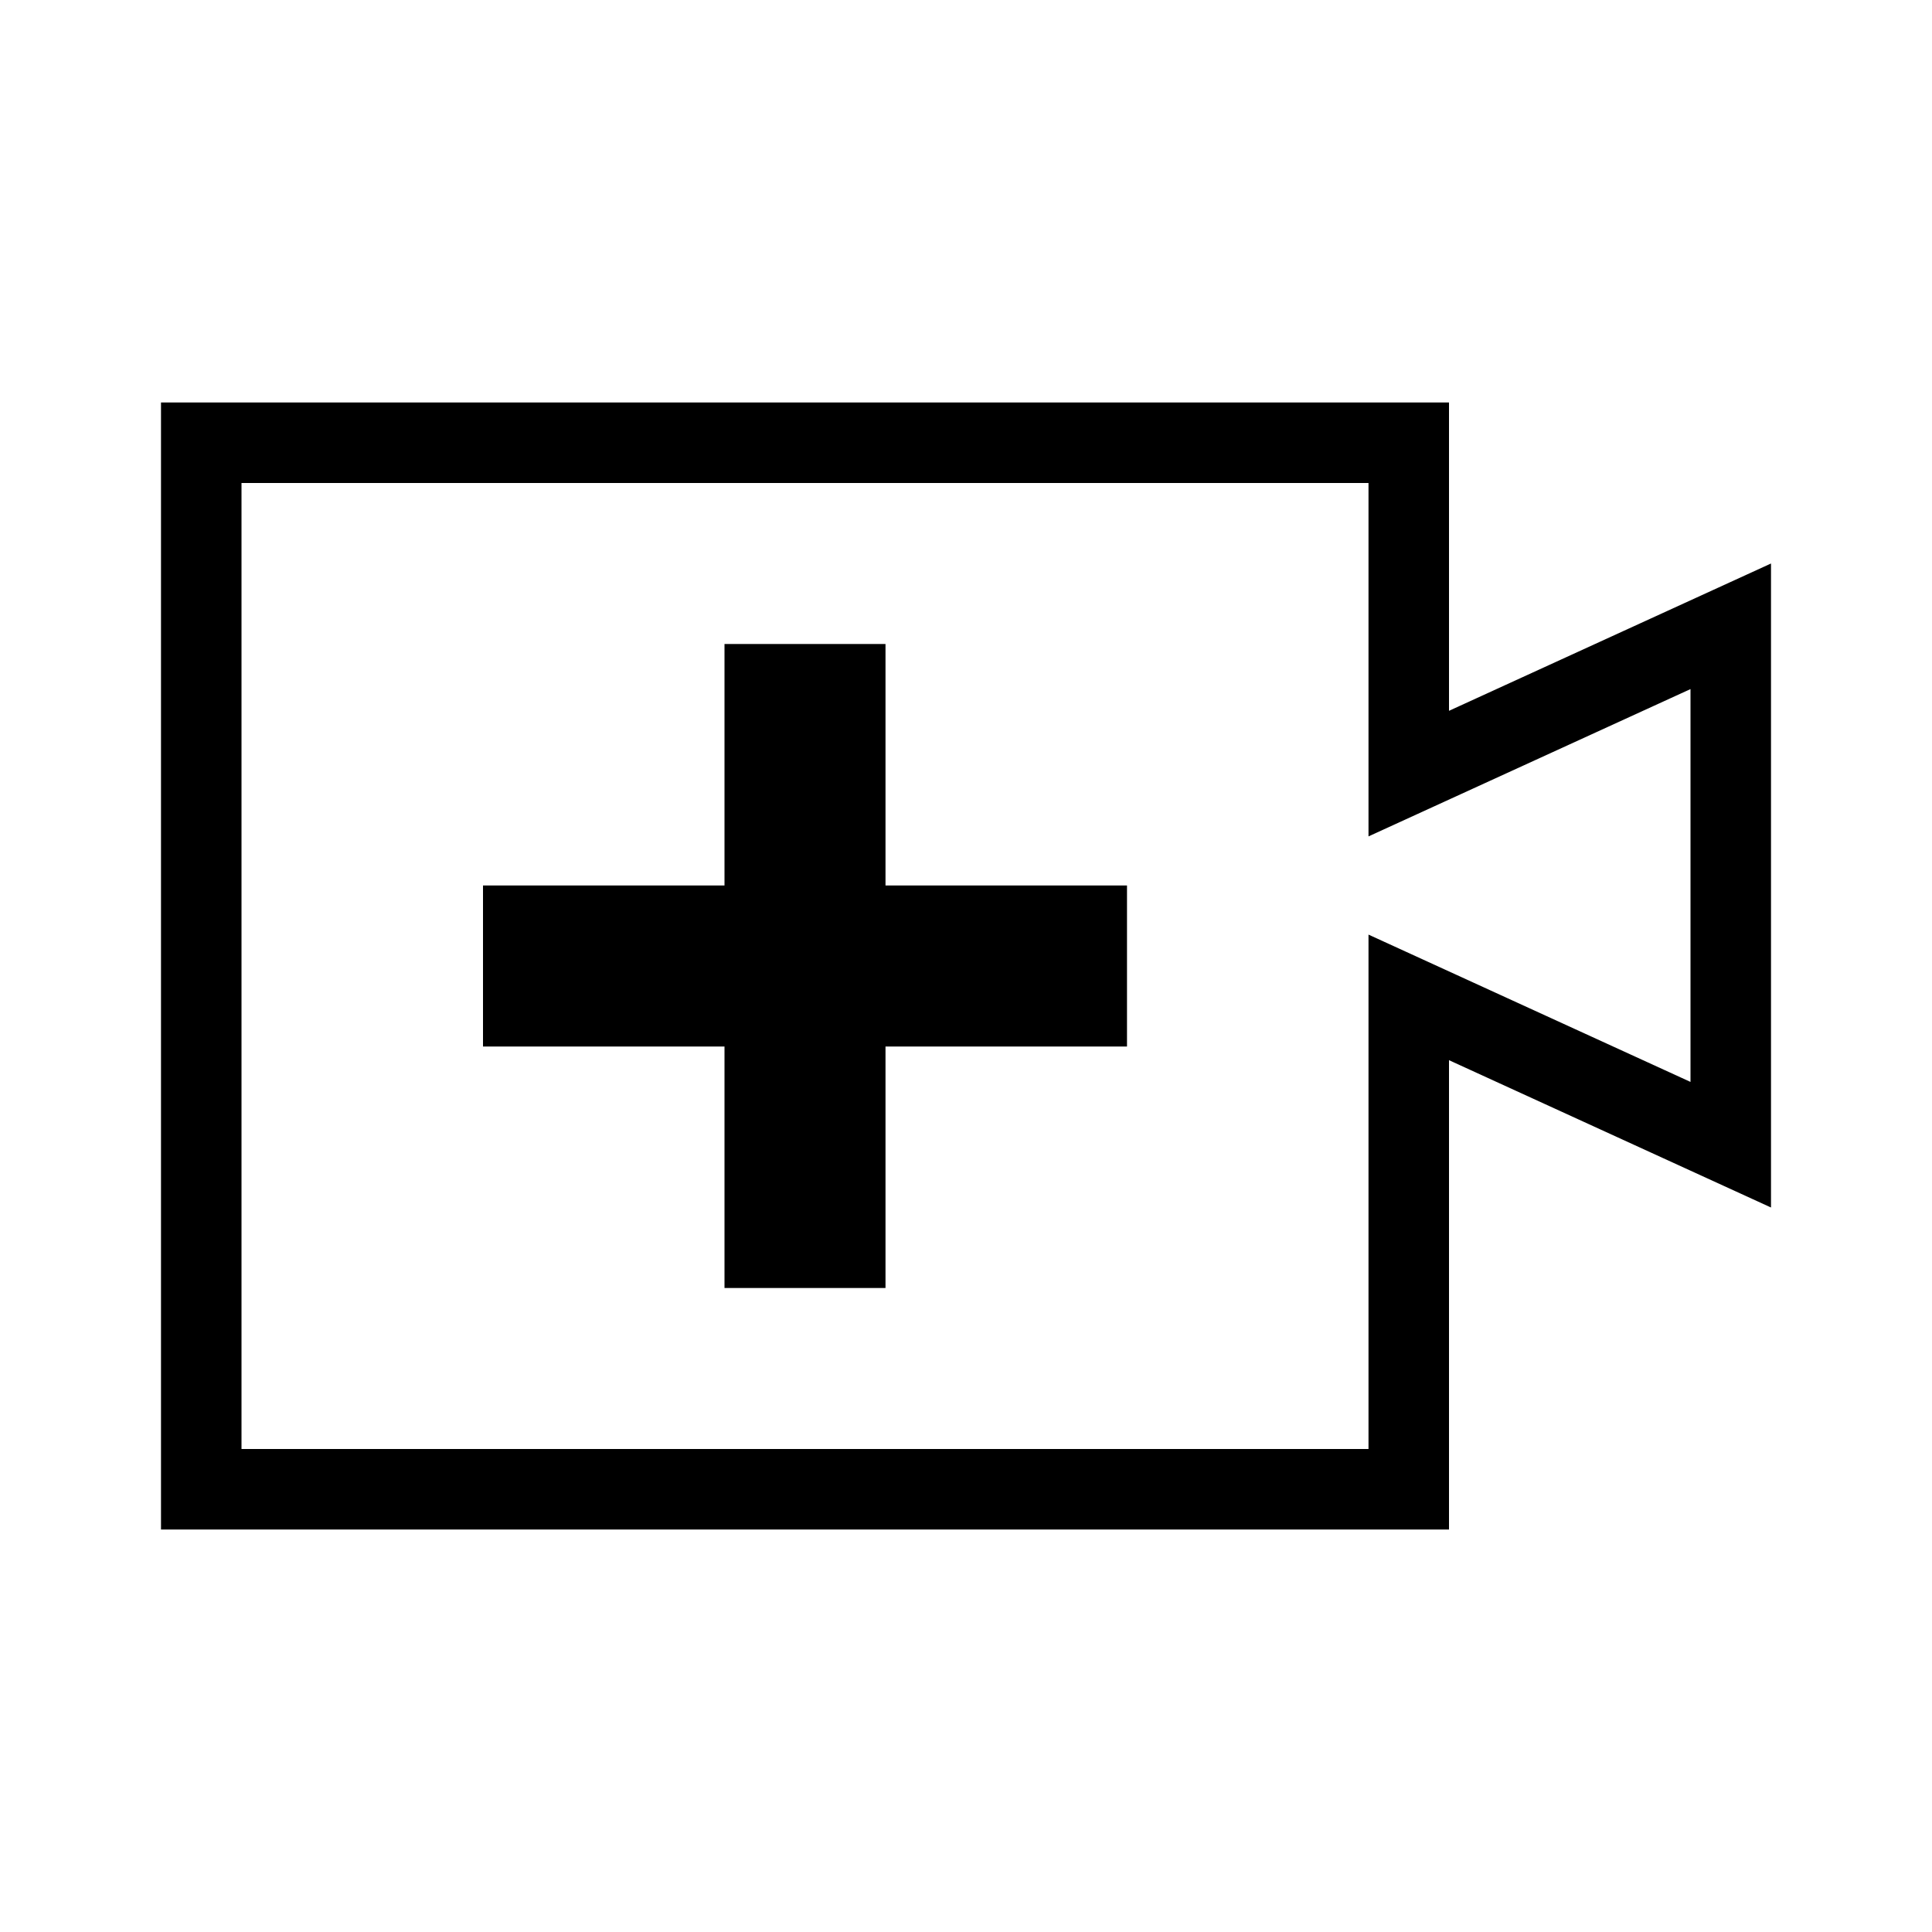
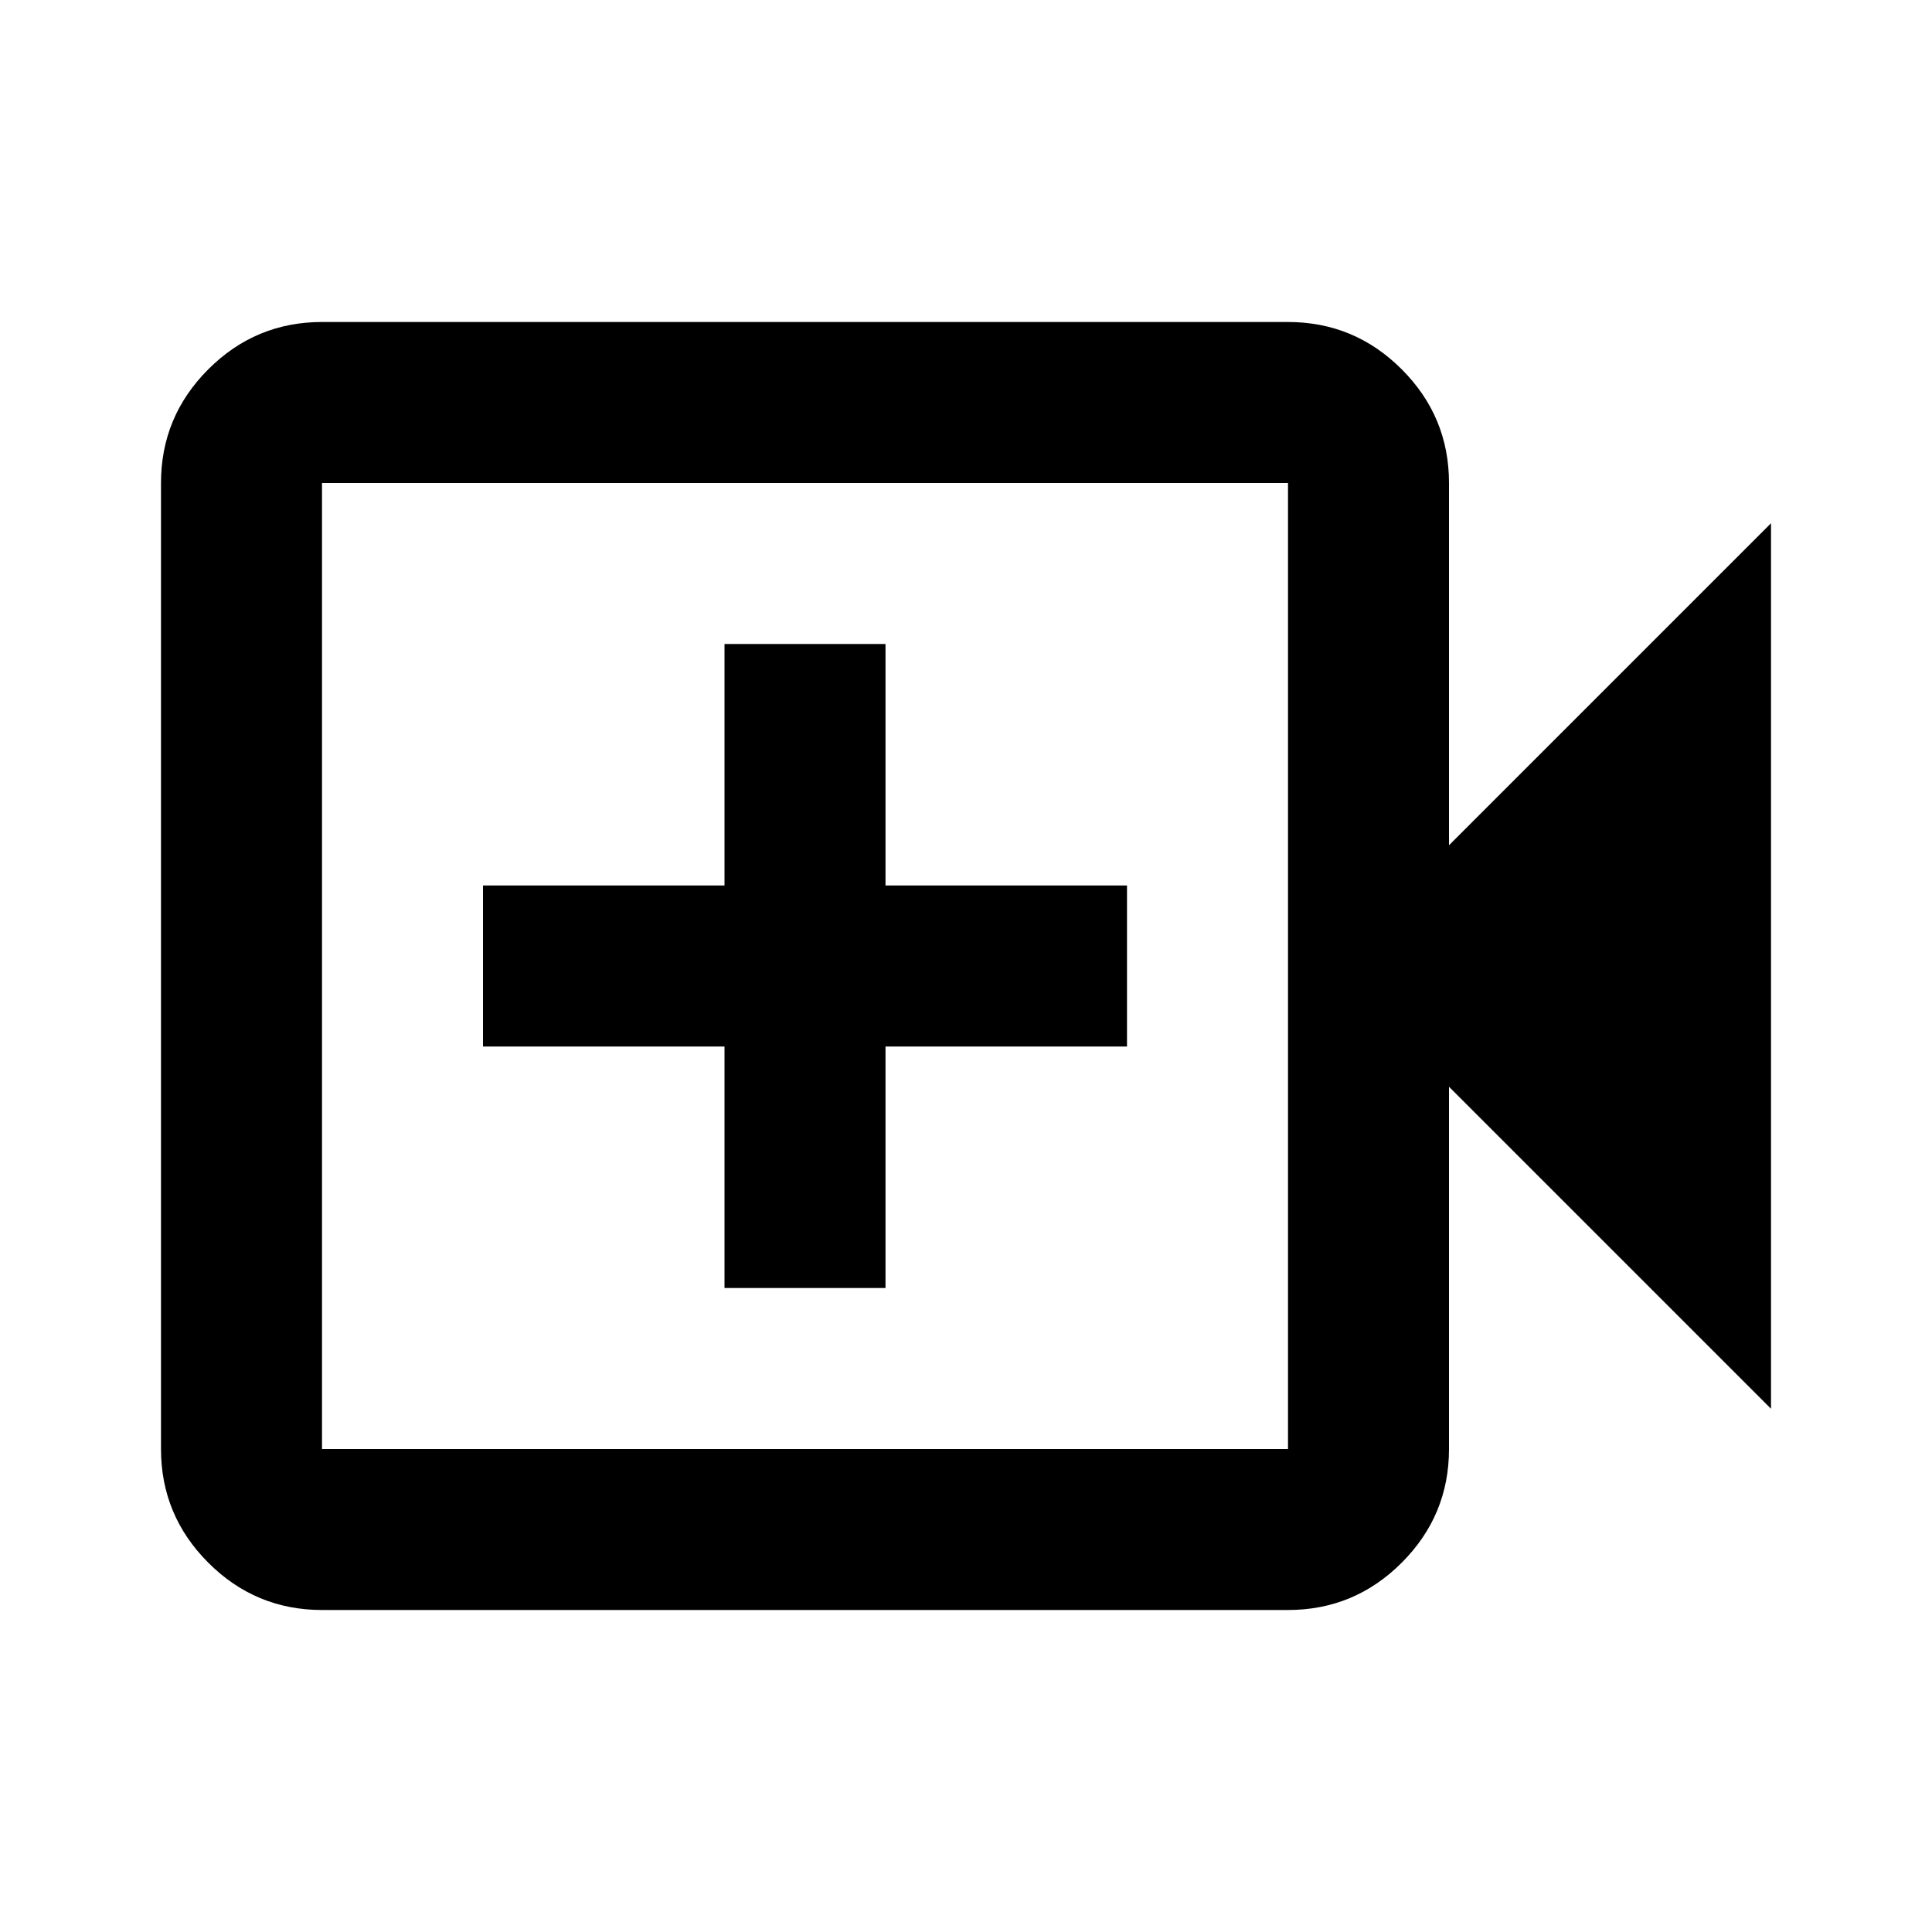
- <svg xmlns="http://www.w3.org/2000/svg" viewBox="0 0 24 24" preserveAspectRatio="xMidYMid meet" focusable="false" class="style-scope yt-icon" style="pointer-events: none; display: block; width: 100%; height: 100%;">
-   <g class="style-scope yt-icon">
-     <path d="M14,13h-3v3H9v-3H6v-2h3V8h2v3h3V13z M17,6H3v12h14v-6.39l4,1.83V8.56l-4,1.83V6 M18,5v3.83L22,7v8l-4-1.83V19H2V5H18L18,5 z" class="style-scope yt-icon" />
-   </g>
+ <svg xmlns="http://www.w3.org/2000/svg" height="24" viewBox="0 -960 960 960" width="24">
+   <path d="M360-320h80v-120h120v-80H440v-120h-80v120H240v80h120v120ZM160-160q-33 0-56.5-23.5T80-240v-480q0-33 23.5-56.5T160-800h480q33 0 56.5 23.5T720-720v180l160-160v440L720-420v180q0 33-23.5 56.5T640-160H160Zm0-80h480v-480H160v480Zm0 0v-480 480Z" />
</svg>
